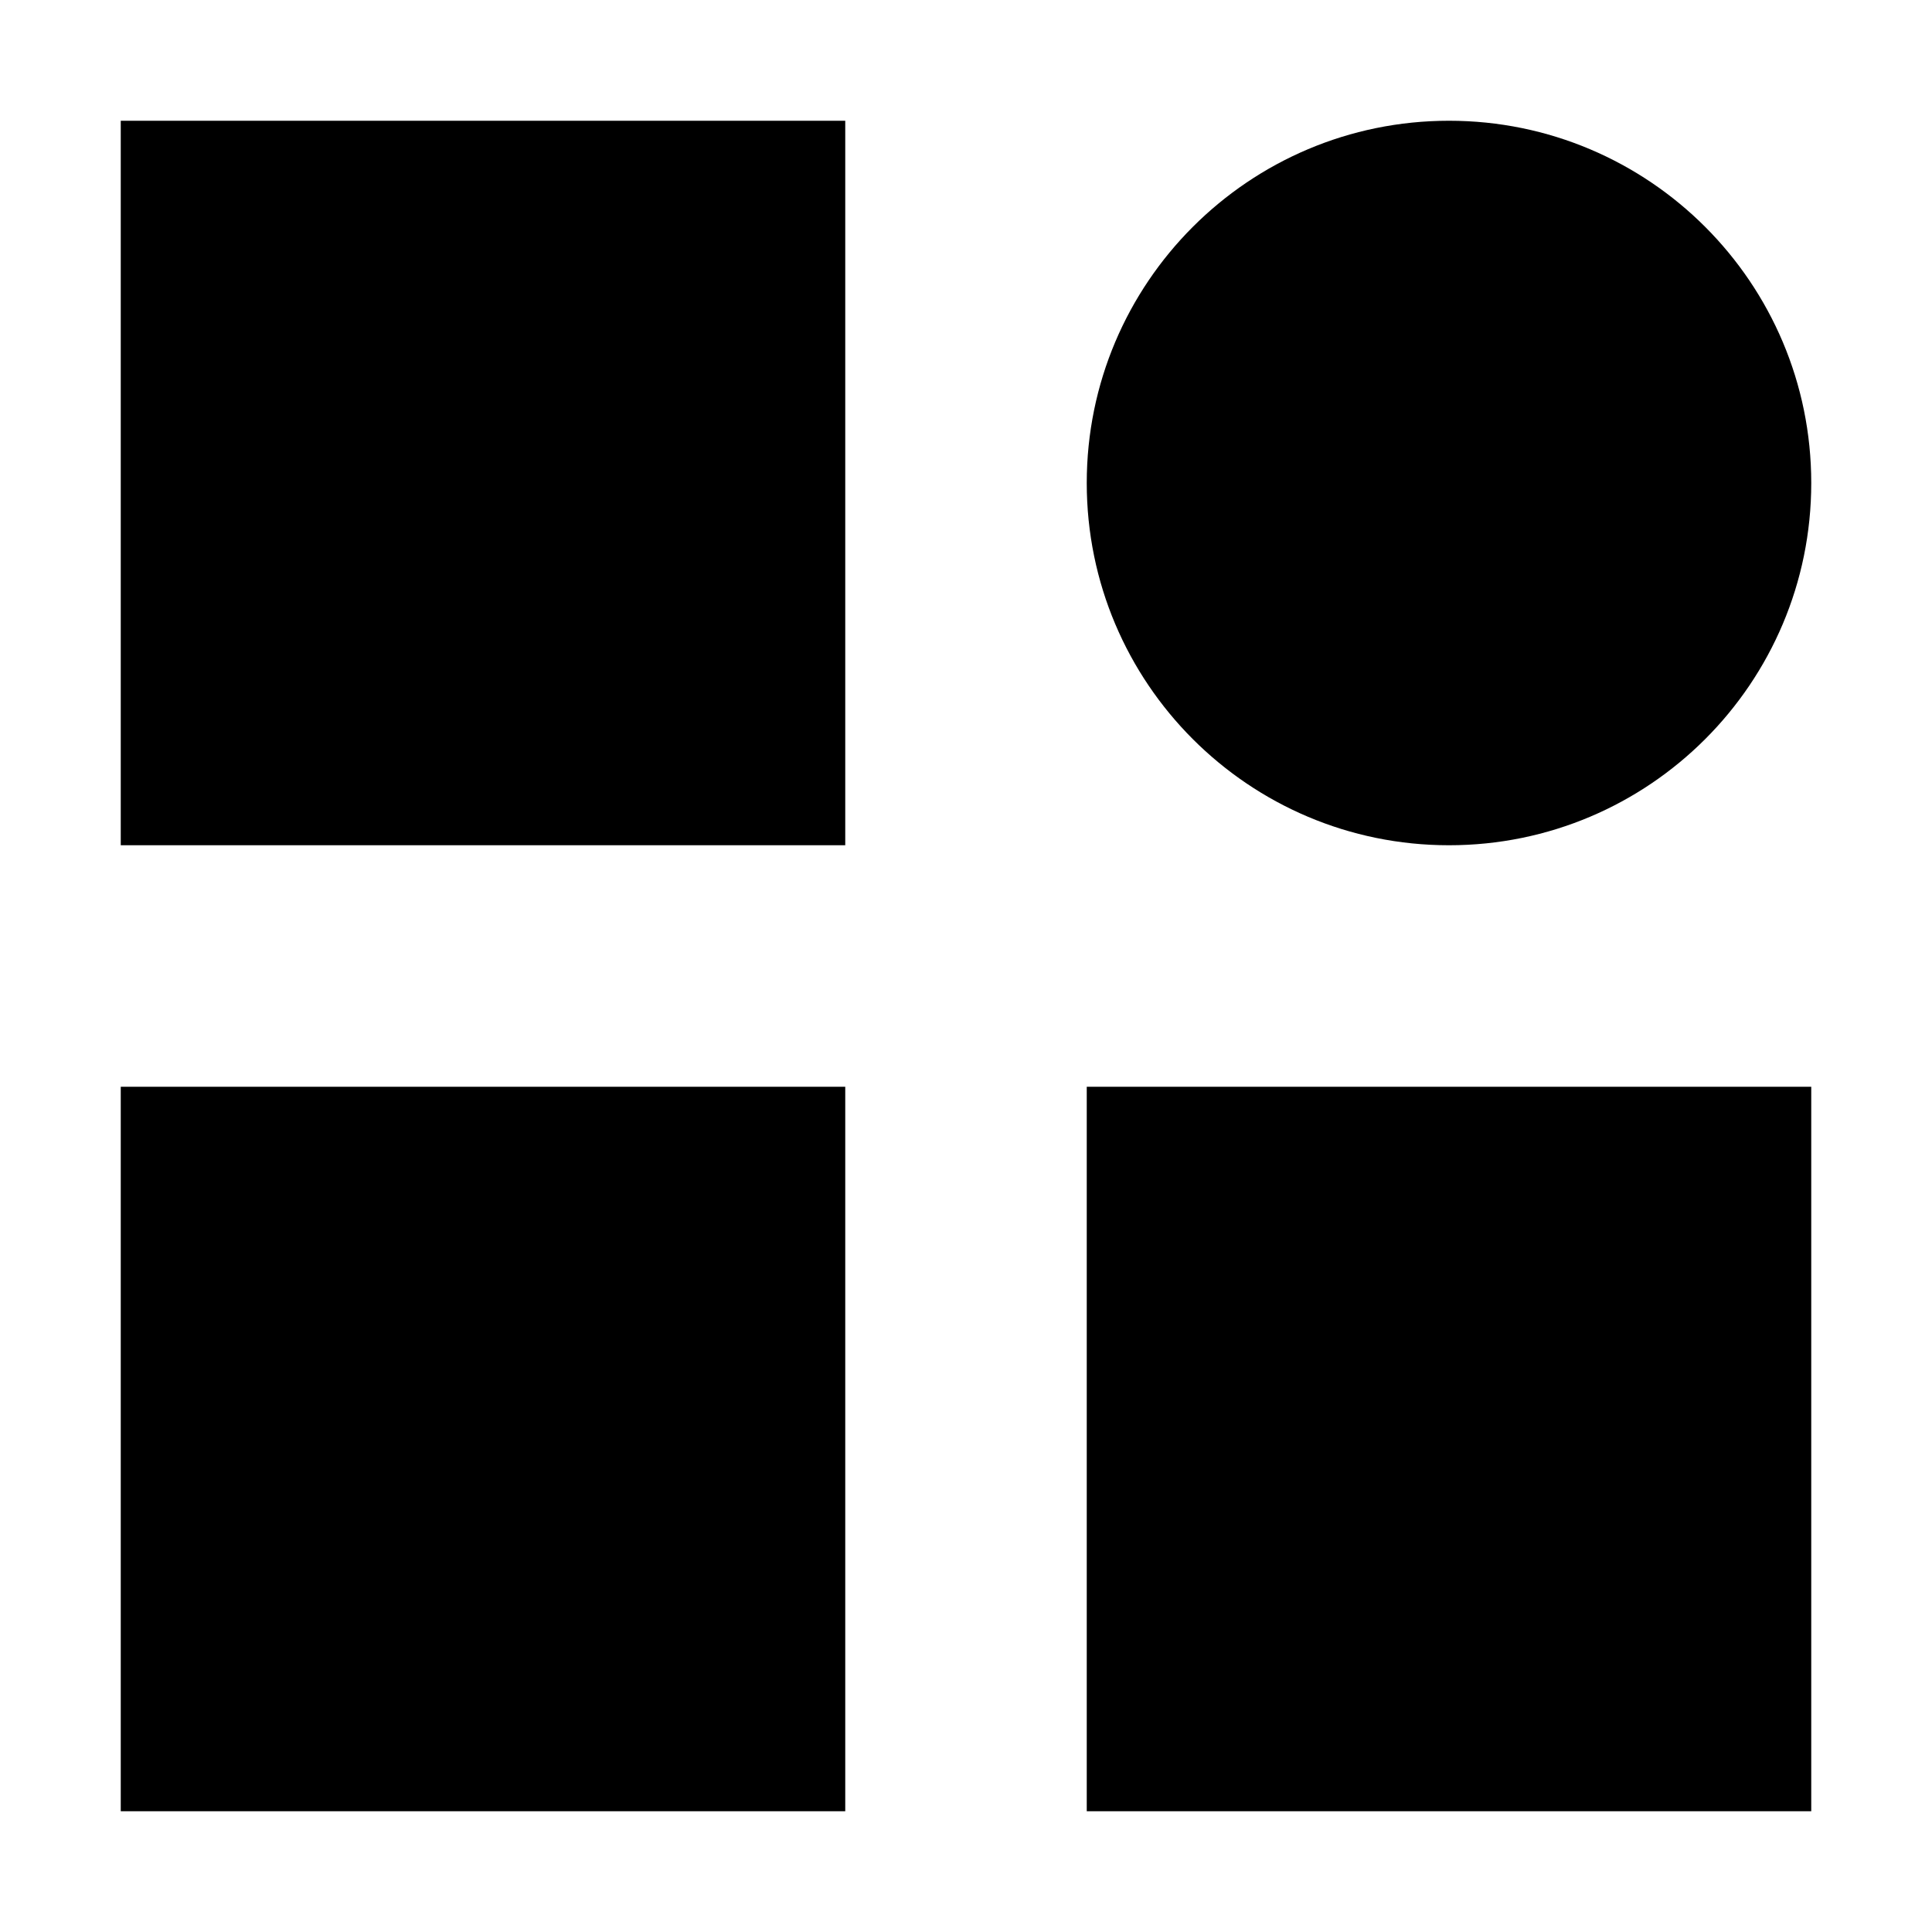
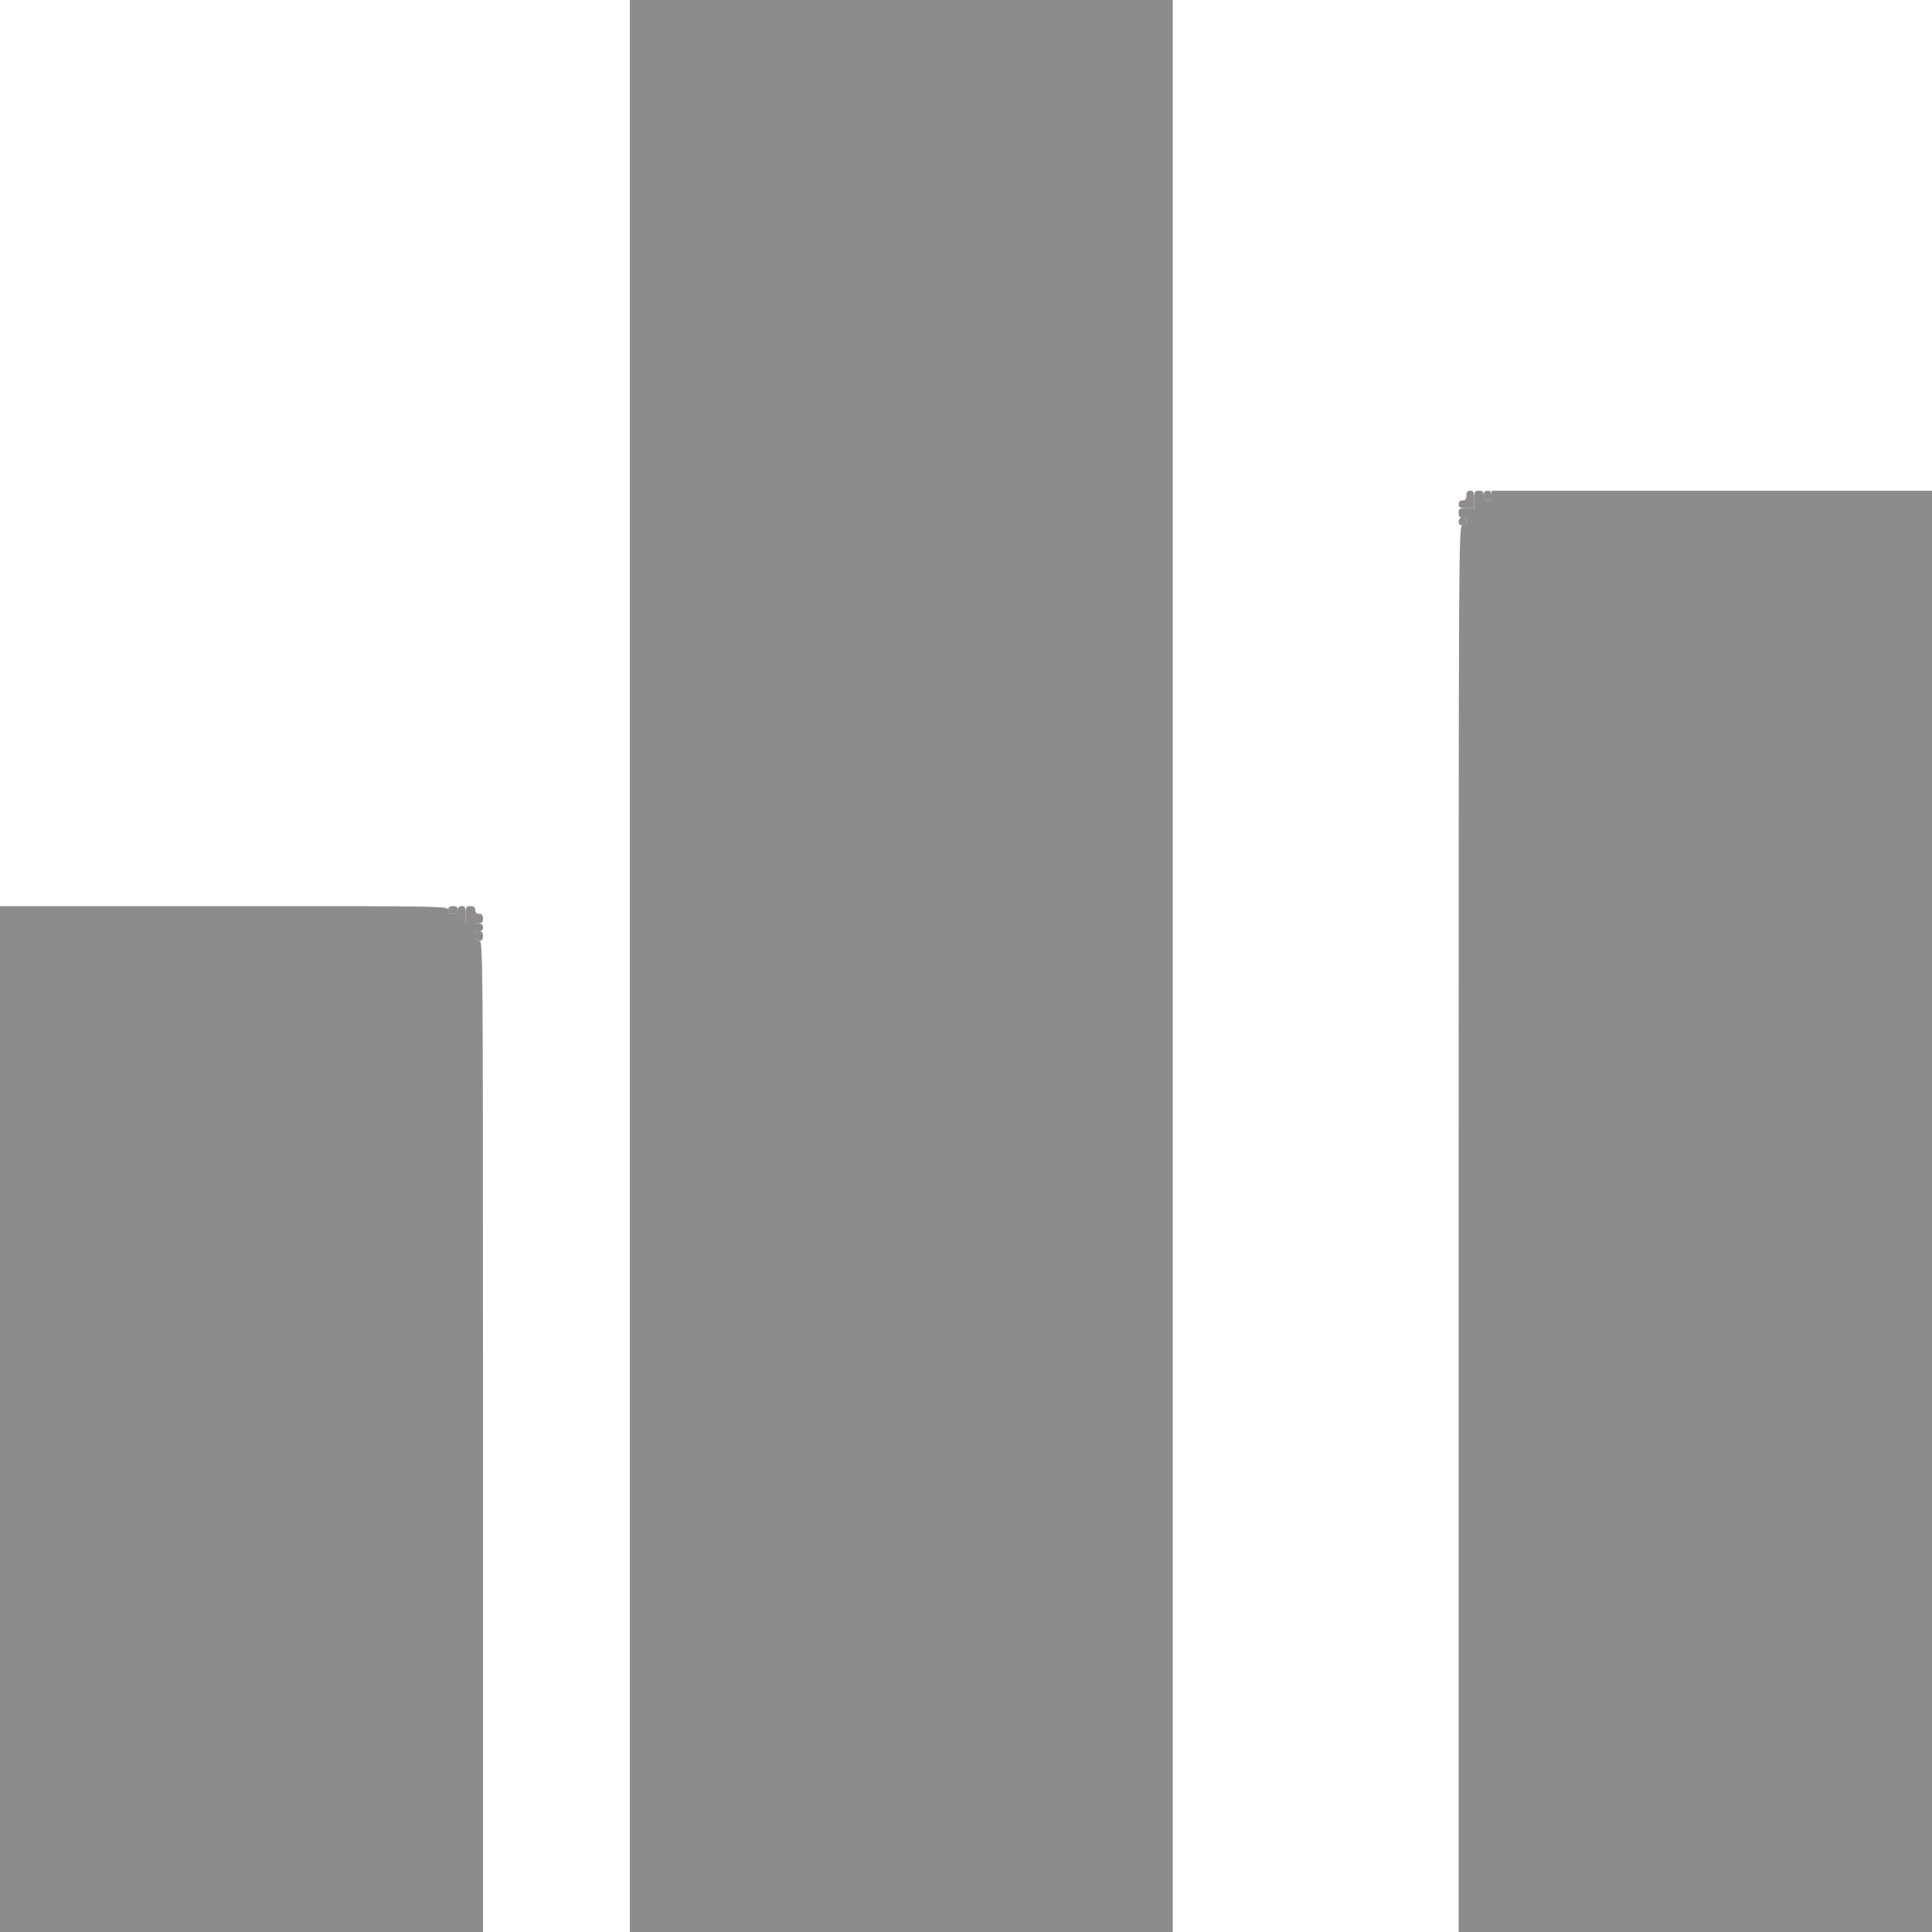
- <svg xmlns="http://www.w3.org/2000/svg" t="1506329916765" class="icon" style="" viewBox="0 0 1024 1024" version="1.1" p-id="1661" width="64" height="64">
-   <defs>
-     <style type="text/css" />
-   </defs>
-   <path d="M64 64 448 64 448 448 64 448 64 64ZM64 576 448 576 448 960 64 960 64 576ZM576 576 960 576 960 960 576 960 576 576ZM768 448C874.039 448 960 362.039 960 256 960 149.961 874.039 64 768 64 661.961 64 576 149.961 576 256 576 362.039 661.961 448 768 448Z" p-id="1662" />
+ <svg xmlns="http://www.w3.org/2000/svg" id="svg" width="400" height="400" viewBox="0, 0, 400,400">
+   <g id="svgg">
+     <path id="path0" d="M130.400 200.000 L 130.400 400.000 186.600 400.000 L 242.800 400.000 242.800 200.000 L 242.800 0.000 186.600 0.000 L 130.400 0.000 130.400 200.000 M305.200 103.400 L 305.200 105.200 303.600 105.200 C 302.160 105.200,302.000 105.300,302.000 106.200 C 302.000 106.933,302.213 107.200,302.800 107.200 C 303.333 107.200,303.600 107.467,303.600 108.000 C 303.600 108.533,303.333 108.800,302.800 108.800 C 302.001 108.800,302.000 109.067,302.000 254.400 L 302.000 400.000 351.000 400.000 L 400.000 400.000 400.000 250.800 L 400.000 101.600 354.400 101.600 L 308.800 101.600 308.800 102.600 C 308.800 103.333,308.587 103.600,308.000 103.600 C 307.413 103.600,307.200 103.333,307.200 102.600 C 307.200 101.800,307.000 101.600,306.200 101.600 C 305.281 101.600,305.200 101.747,305.200 103.400 M0.000 293.800 L 0.000 400.000 50.000 400.000 L 100.000 400.000 100.000 297.400 C 100.000 195.067,99.998 194.800,99.200 194.800 C 98.613 194.800,98.400 194.533,98.400 193.800 C 98.400 193.067,98.613 192.800,99.200 192.800 C 99.733 192.800,100.000 192.533,100.000 192.000 C 100.000 191.319,99.733 191.200,98.200 191.200 L 96.400 191.200 96.400 189.400 C 96.400 187.867,96.281 187.600,95.600 187.600 C 95.067 187.600,94.800 187.867,94.800 188.400 C 94.800 188.987,94.533 189.200,93.800 189.200 C 93.067 189.200,92.800 188.987,92.800 188.400 C 92.800 187.605,92.533 187.600,46.400 187.600 L 0.000 187.600 0.000 293.800 " stroke="none" fill="#8c8c8c" fill-rule="evenodd" />
+     <path id="path1" d="M303.600 102.600 C 303.600 103.333,303.387 103.600,302.800 103.600 C 302.267 103.600,302.000 103.867,302.000 104.400 C 302.000 105.067,302.267 105.200,303.600 105.200 L 305.200 105.200 305.200 103.400 C 305.200 101.867,305.081 101.600,304.400 101.600 C 303.813 101.600,303.600 101.867,303.600 102.600 M307.200 102.600 C 307.200 103.333,307.413 103.600,308.000 103.600 C 308.587 103.600,308.800 103.333,308.800 102.600 C 308.800 101.867,308.587 101.600,308.000 101.600 C 307.413 101.600,307.200 101.867,307.200 102.600 M302.000 108.000 C 302.000 108.533,302.267 108.800,302.800 108.800 C 303.333 108.800,303.600 108.533,303.600 108.000 C 303.600 107.467,303.333 107.200,302.800 107.200 C 302.267 107.200,302.000 107.467,302.000 108.000 M92.800 188.400 C 92.800 188.987,93.067 189.200,93.800 189.200 C 94.533 189.200,94.800 188.987,94.800 188.400 C 94.800 187.813,94.533 187.600,93.800 187.600 C 93.067 187.600,92.800 187.813,92.800 188.400 M96.400 189.400 L 96.400 191.200 98.200 191.200 C 99.853 191.200,100.000 191.119,100.000 190.200 C 100.000 189.467,99.787 189.200,99.200 189.200 C 98.667 189.200,98.400 188.933,98.400 188.400 C 98.400 187.813,98.133 187.600,97.400 187.600 C 96.481 187.600,96.400 187.747,96.400 189.400 M98.400 193.800 C 98.400 194.533,98.613 194.800,99.200 194.800 C 99.787 194.800,100.000 194.533,100.000 193.800 C 100.000 193.067,99.787 192.800,99.200 192.800 C 98.613 192.800,98.400 193.067,98.400 193.800 " stroke="none" fill="#908c8c" fill-rule="evenodd" />
+   </g>
</svg>
